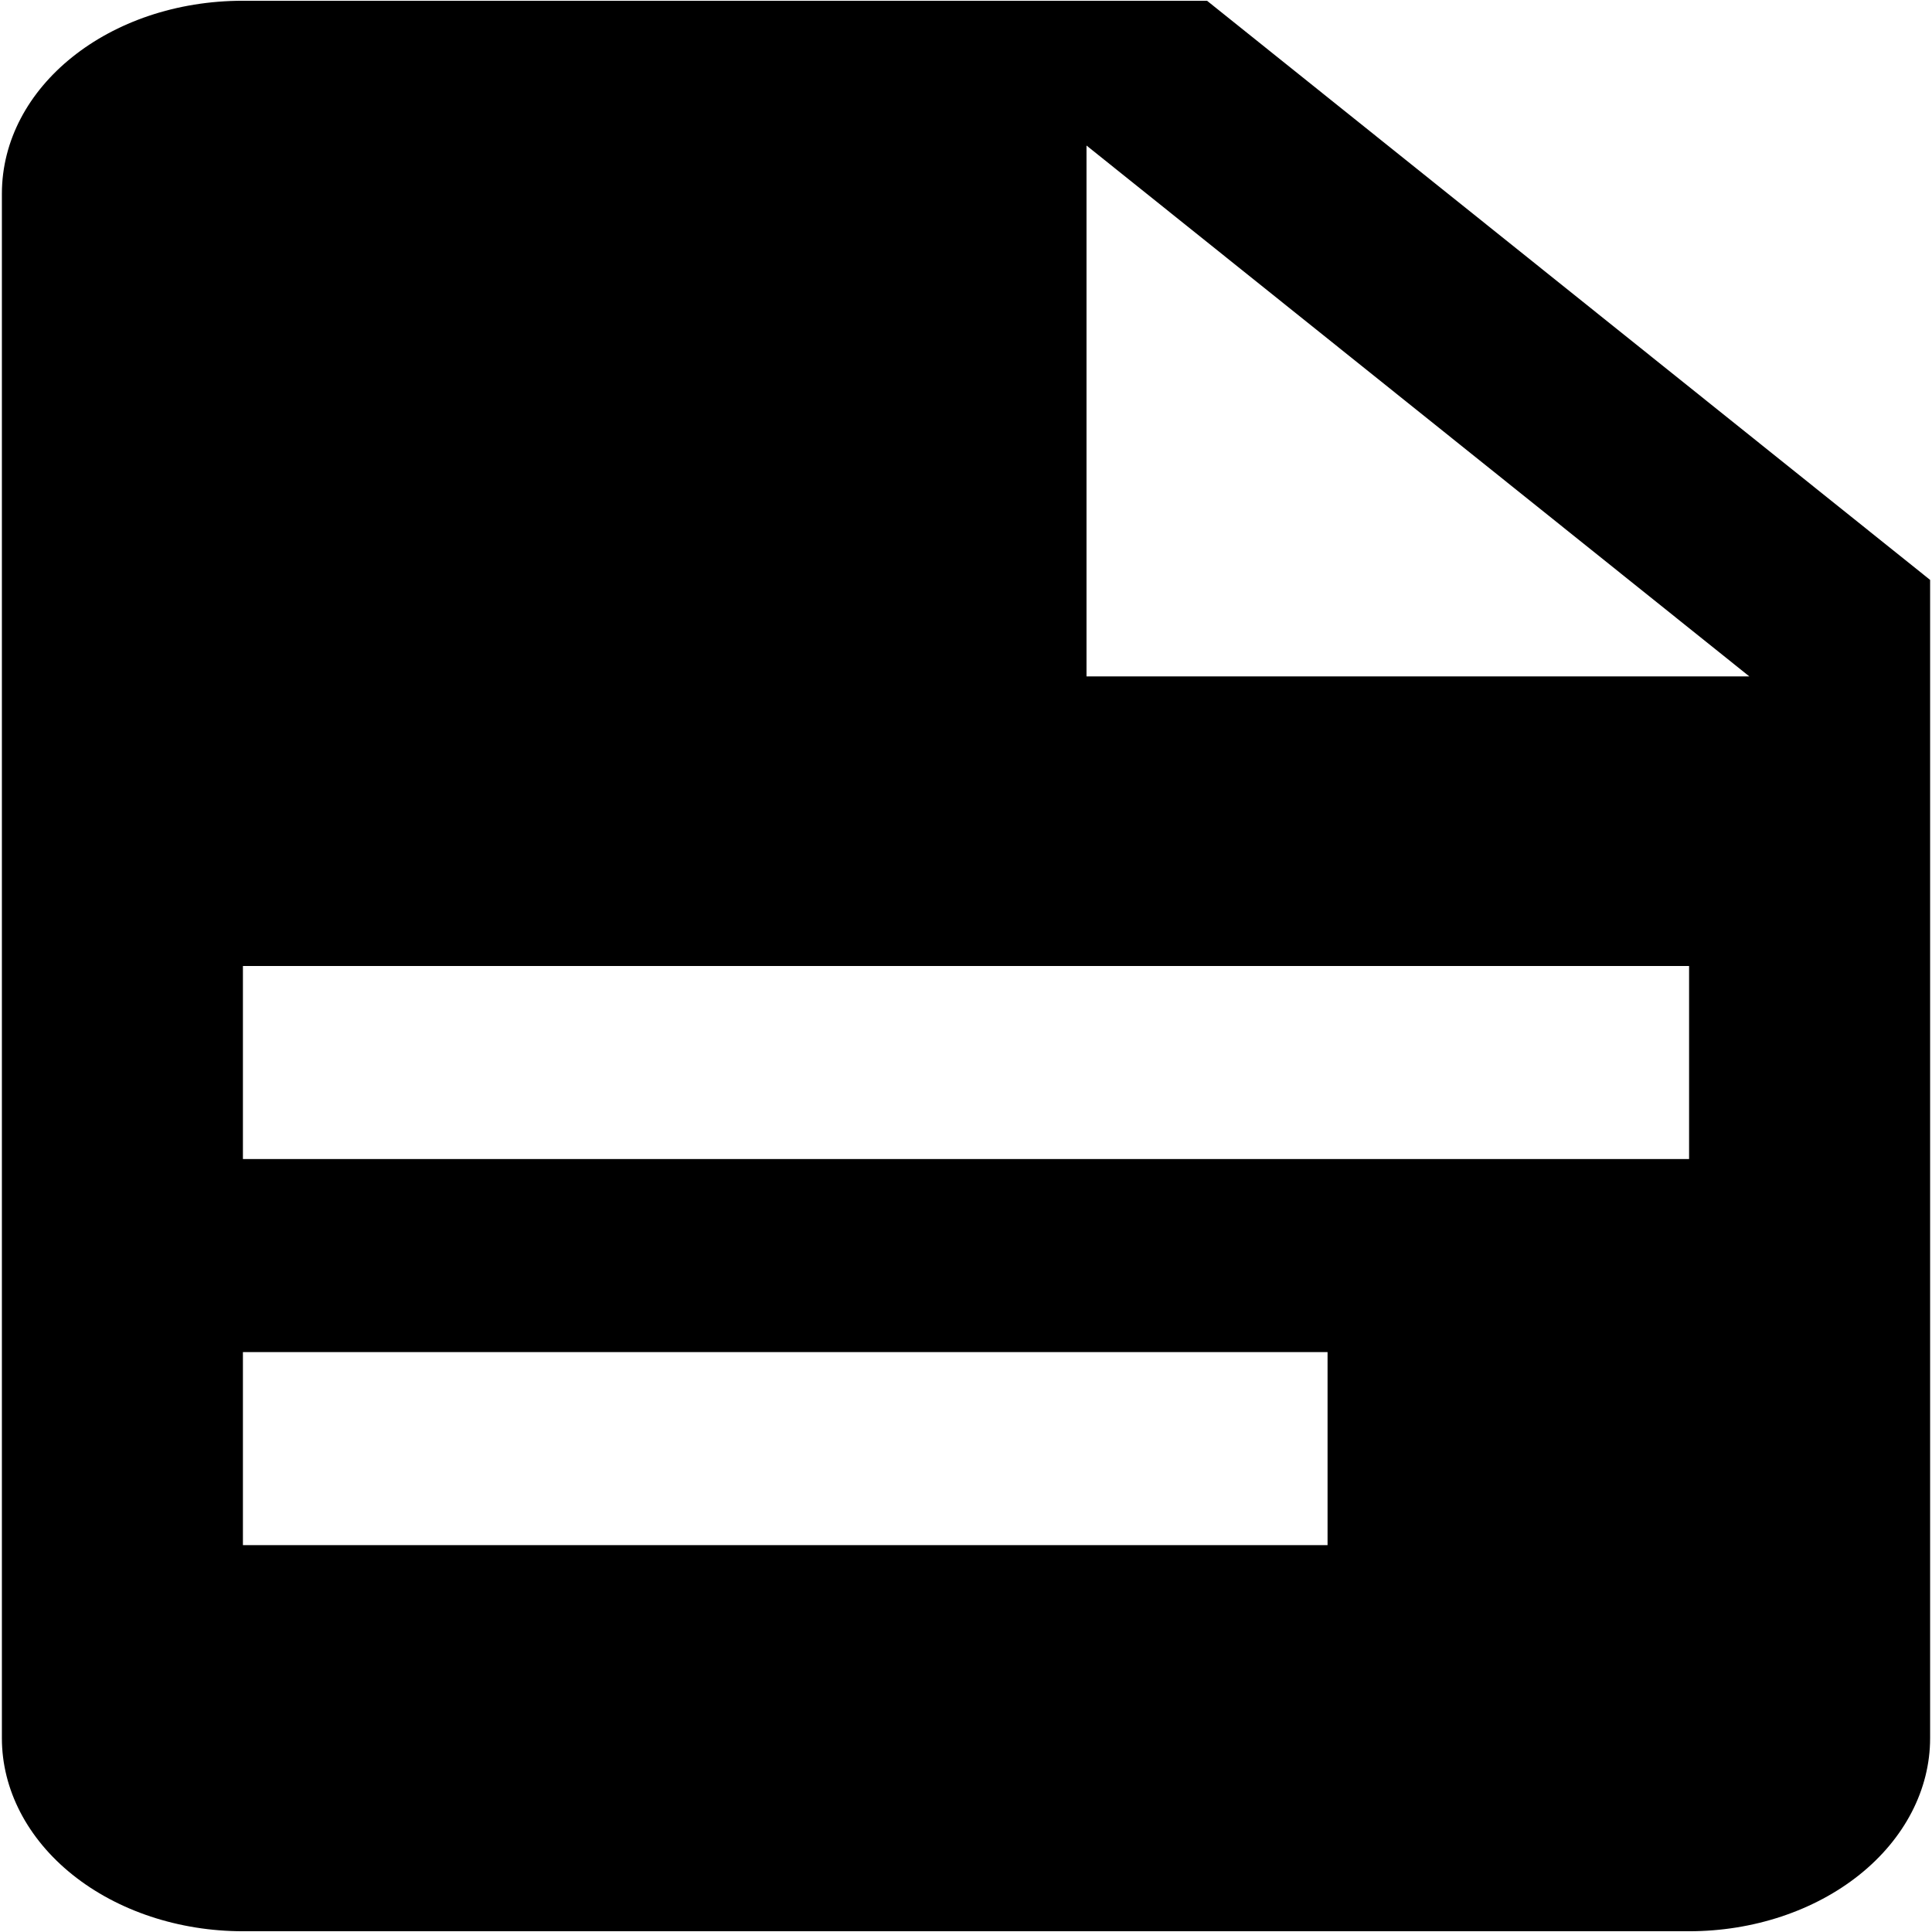
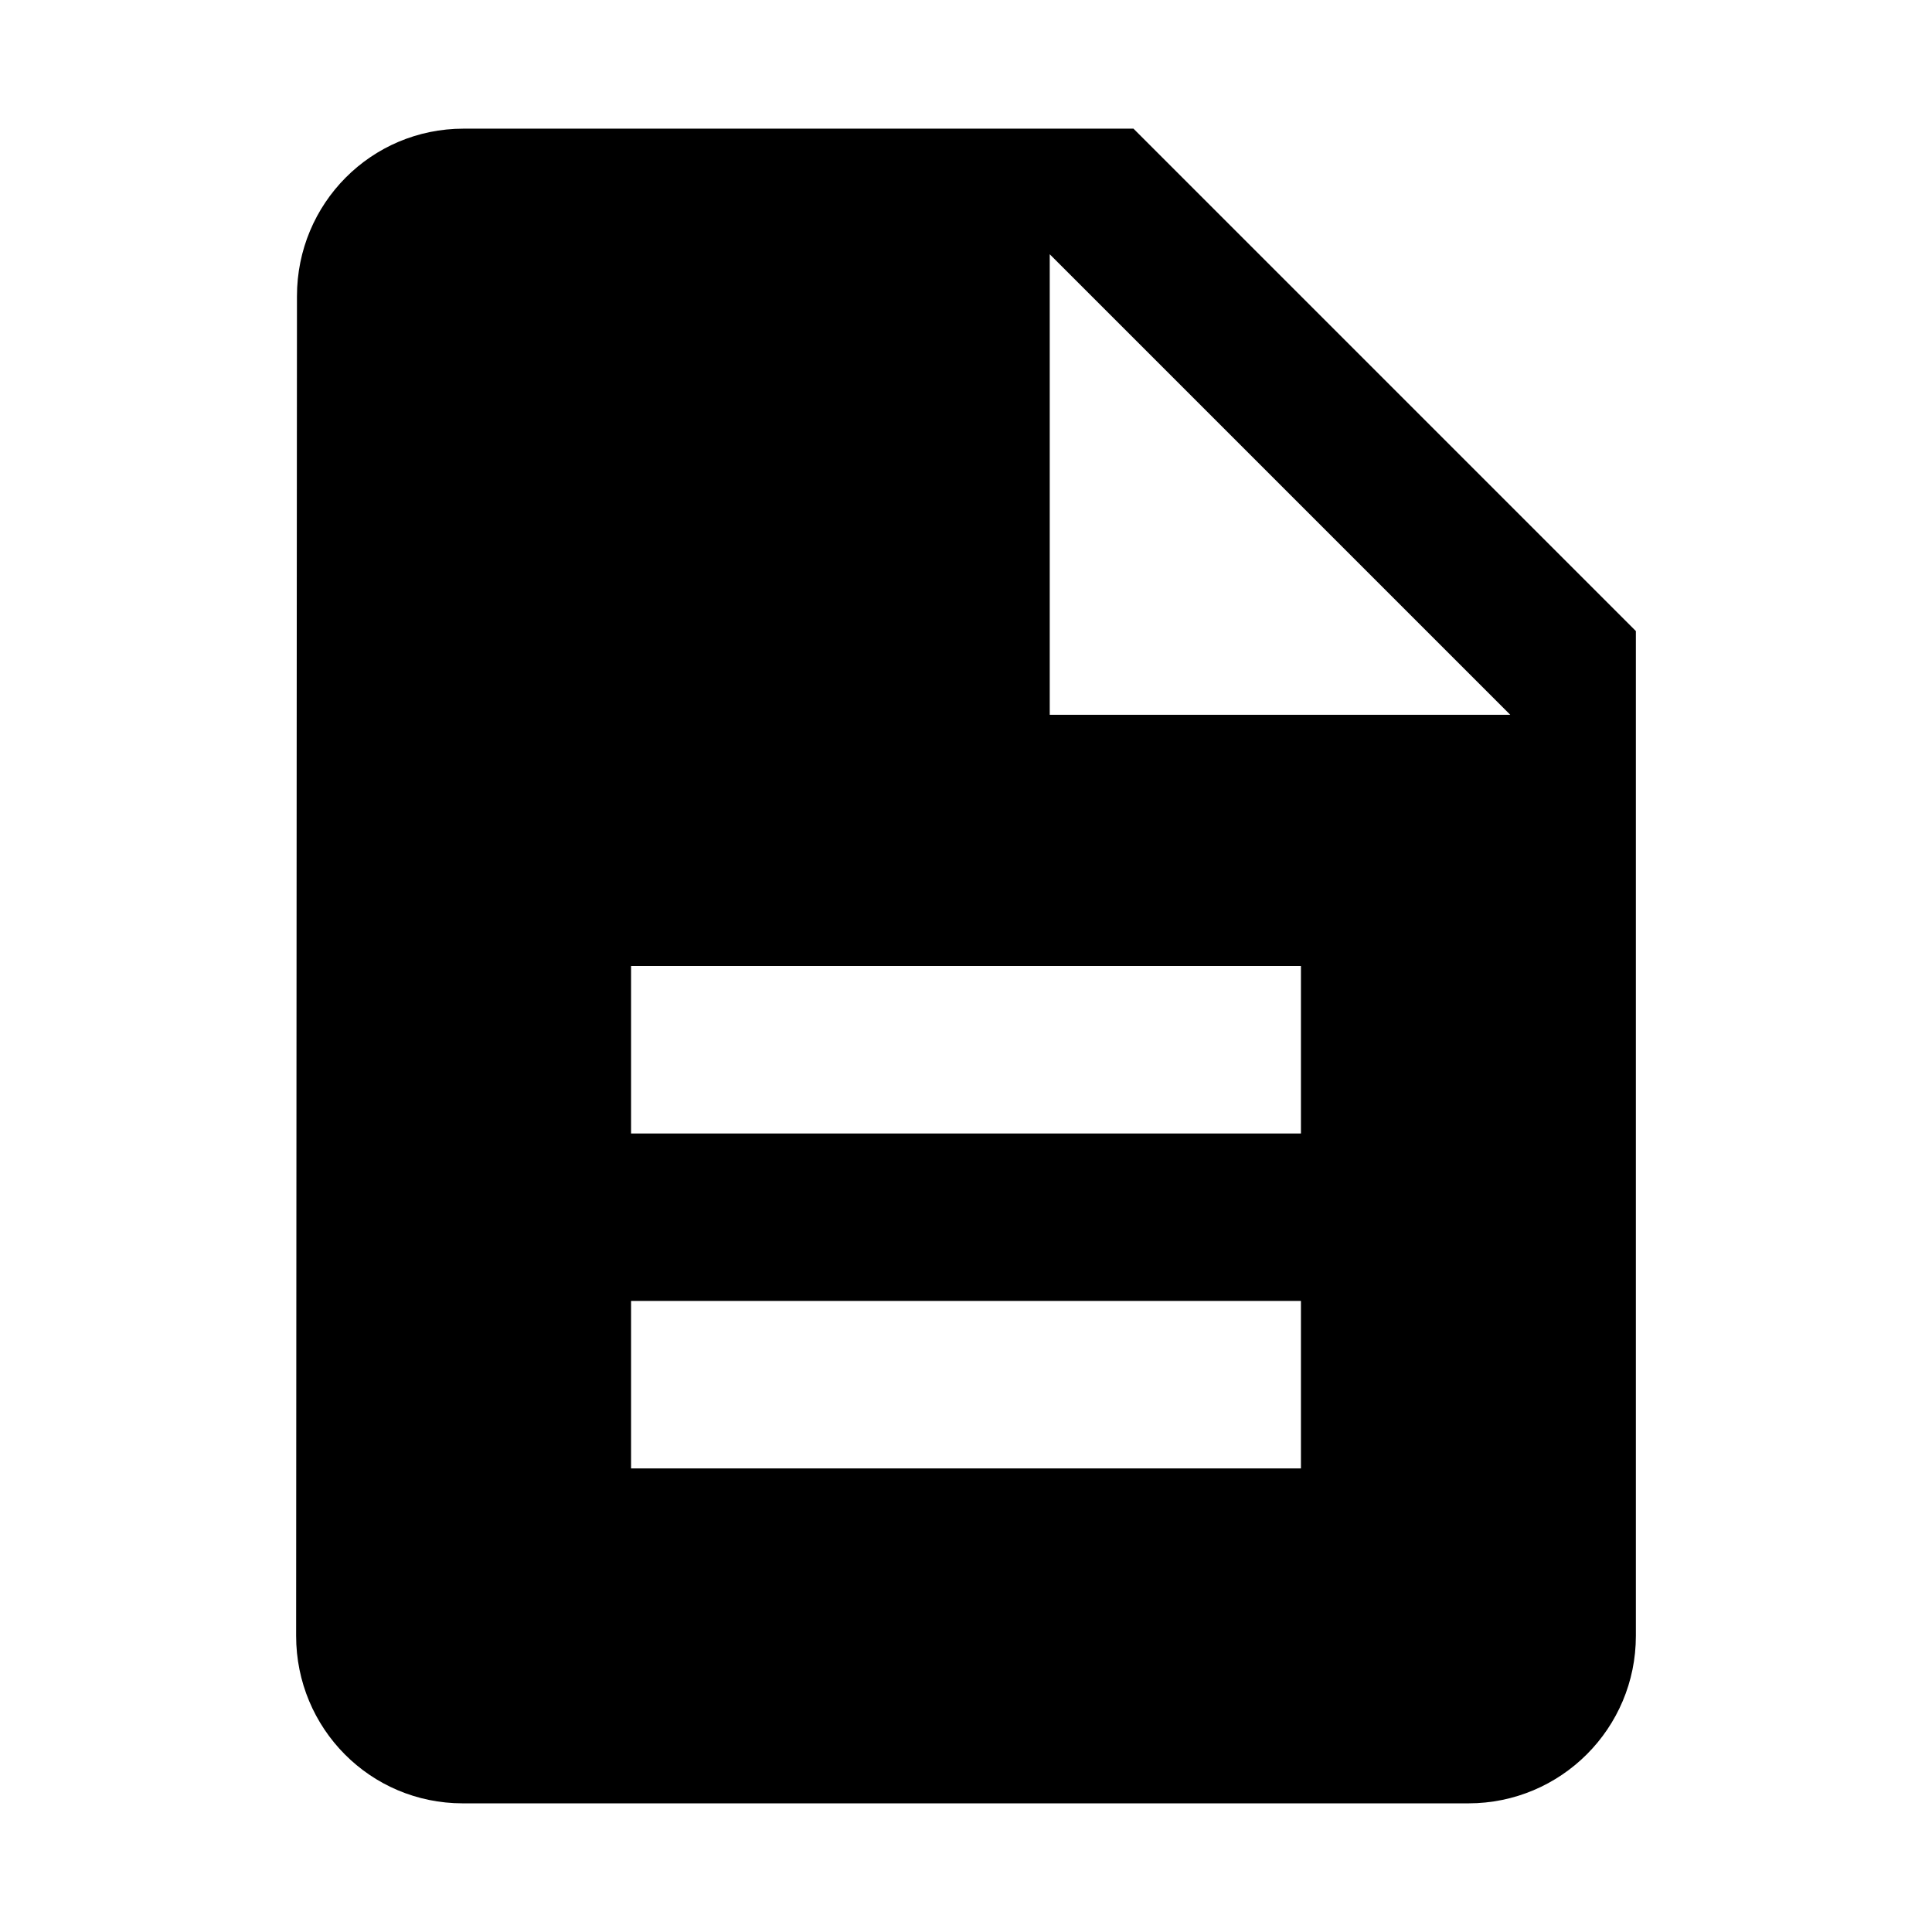
- <svg xmlns="http://www.w3.org/2000/svg" width="128" height="128">
-   <path d="M71.984 44.815H115.9L71.984 9.642v35.173zM16.094.05h63.875l47.906 38.37v76.74c0 3.392-1.682 6.645-4.677 9.044-2.995 2.399-7.056 3.746-11.292 3.746H16.094c-4.236 0-8.297-1.347-11.292-3.746-2.995-2.399-4.677-5.652-4.677-9.044V12.84C.125 5.742 7.23.05 16.094.05zm71.86 102.32V89.58h-71.86v12.79h71.86zm23.952-25.58V64H16.094v12.79h95.812z" />
+ <svg xmlns="http://www.w3.org/2000/svg" class="icon" width="200px" height="200.00px" viewBox="0 0 1024 1024" version="1.1">
+   <path d="M600.762 68.191 245.714 68.191c-49.041 0-88.317 39.721-88.317 88.762l-0.444 710.094c0 49.041 39.278 88.762 88.317 88.762l533.015 0c49.041 0 88.762-39.721 88.762-88.762L867.046 334.477 600.762 68.191zM689.523 778.285 334.476 778.285l0-88.762 355.047 0L689.523 778.285zM689.523 600.762 334.476 600.762l0-88.762 355.047 0L689.523 600.762zM556.381 378.858 556.381 134.762 800.475 378.858 556.381 378.858z" />
</svg>
